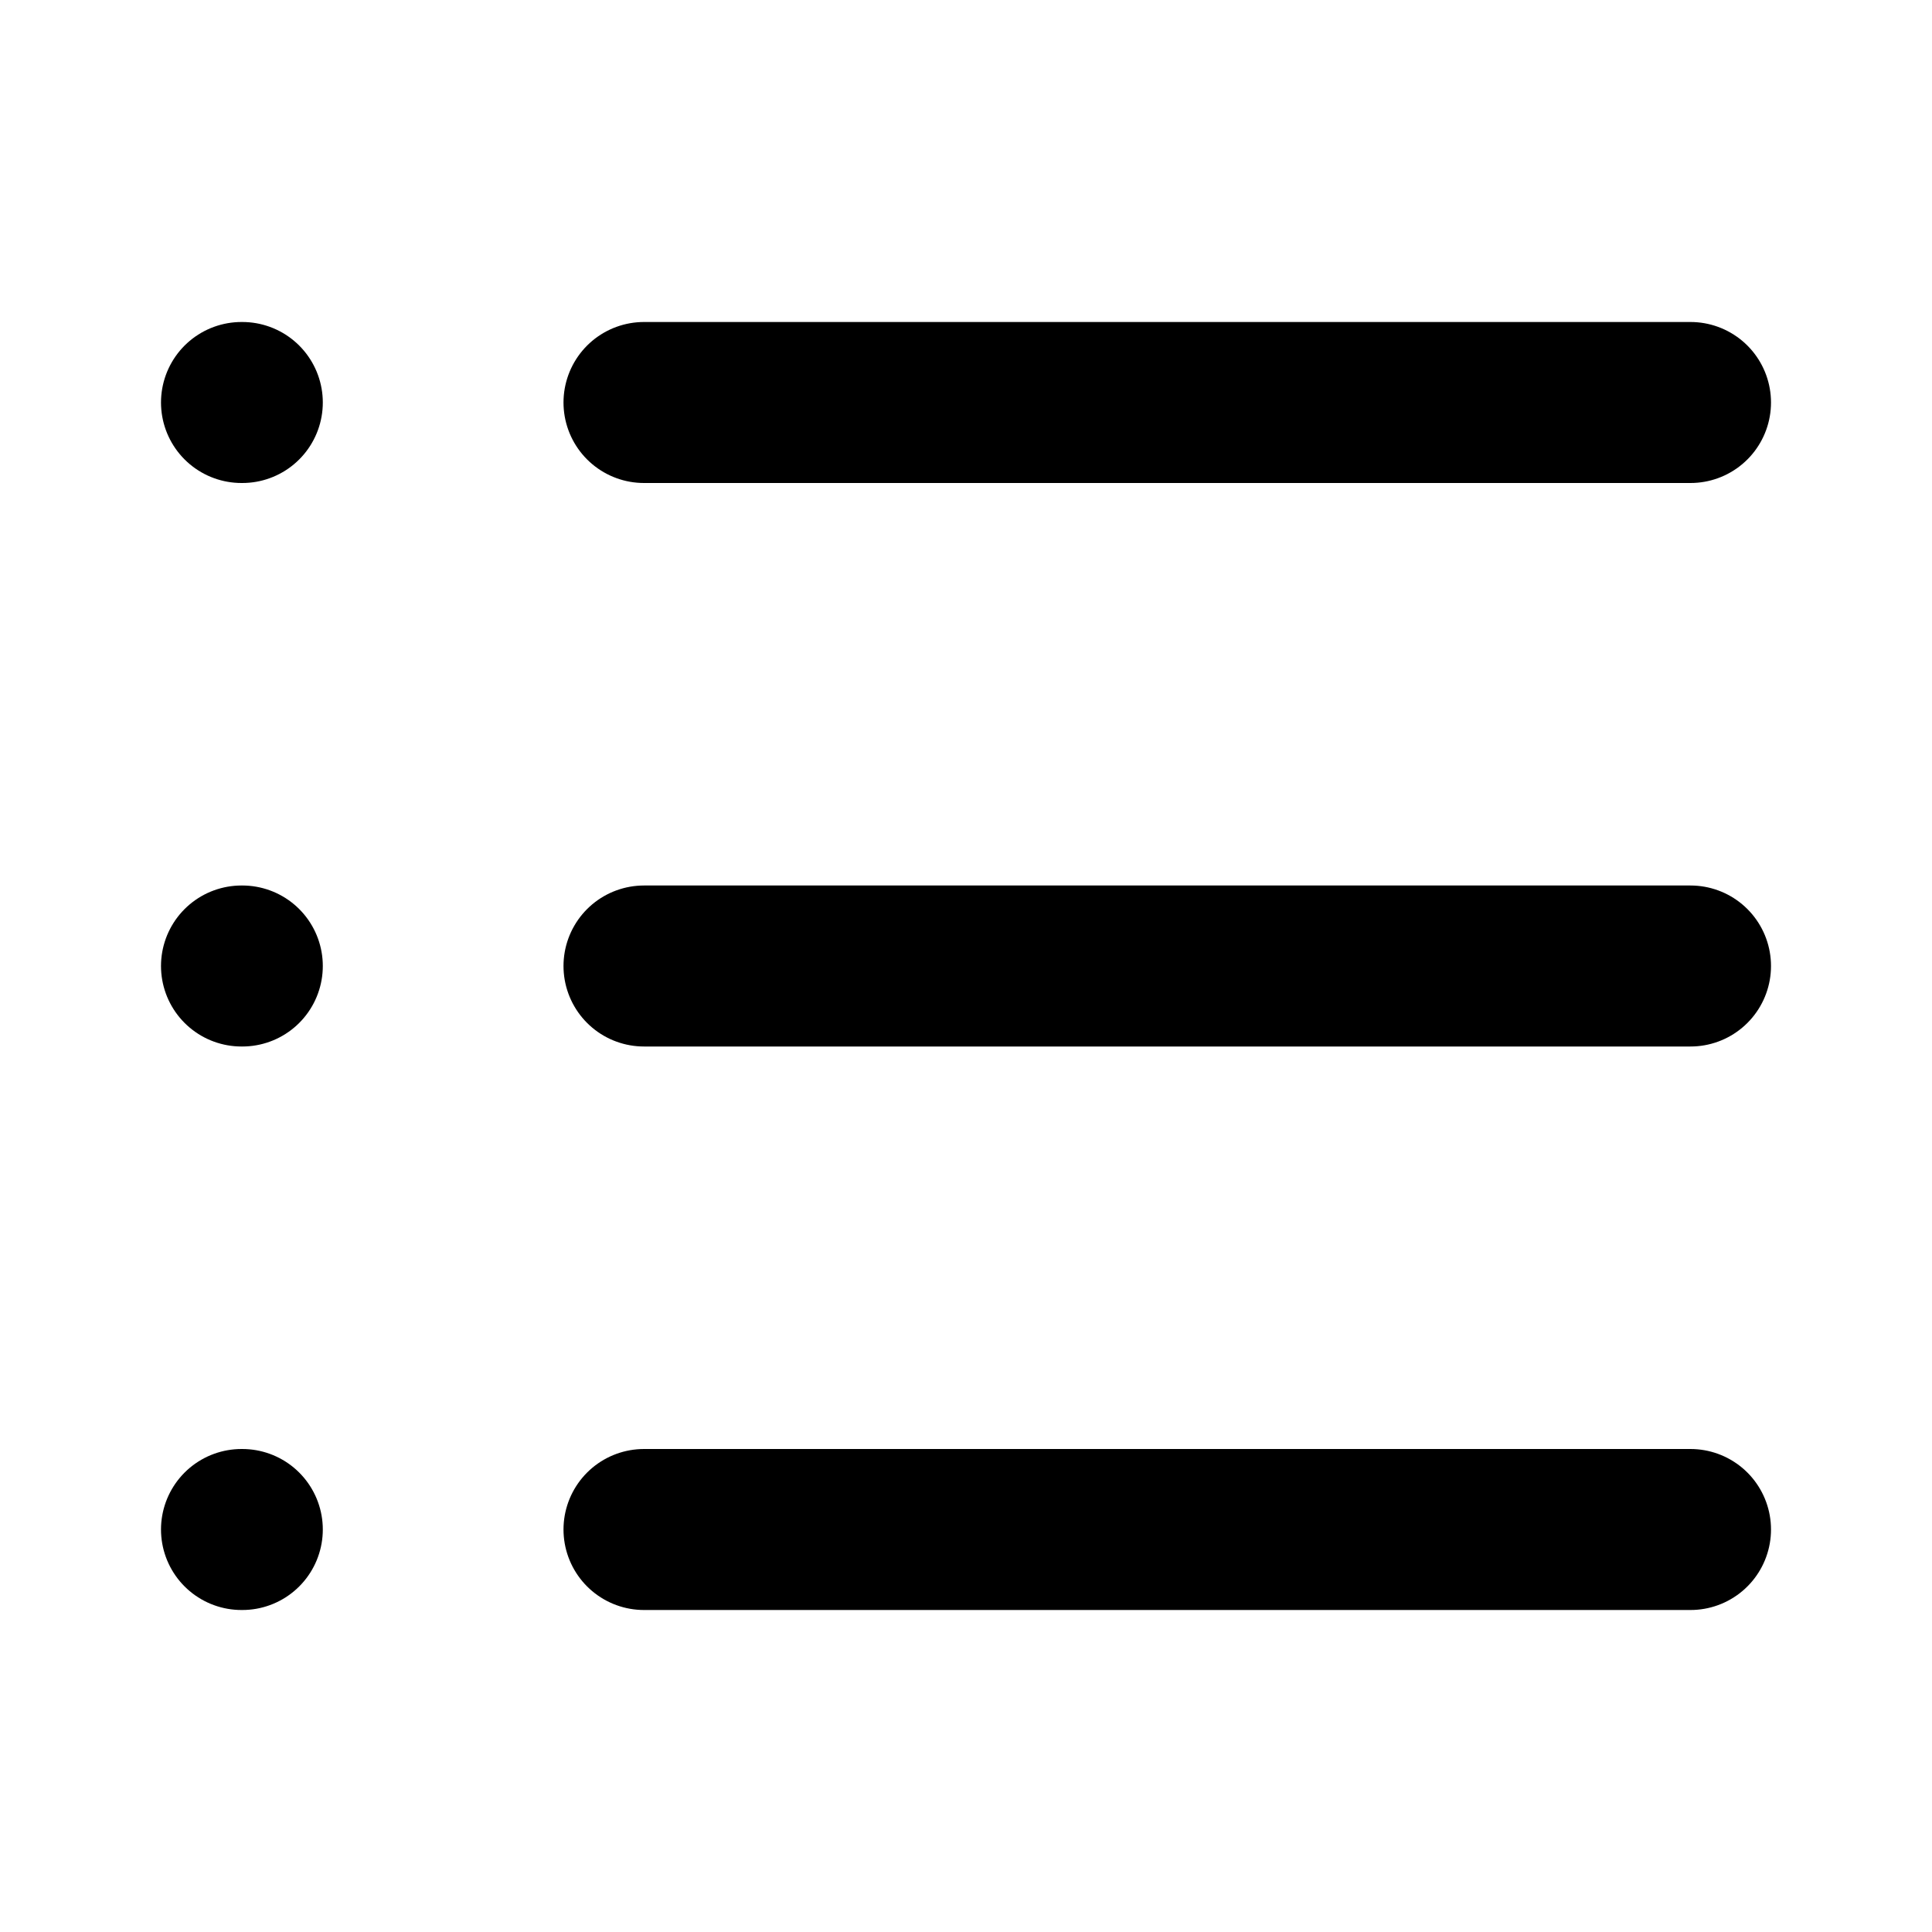
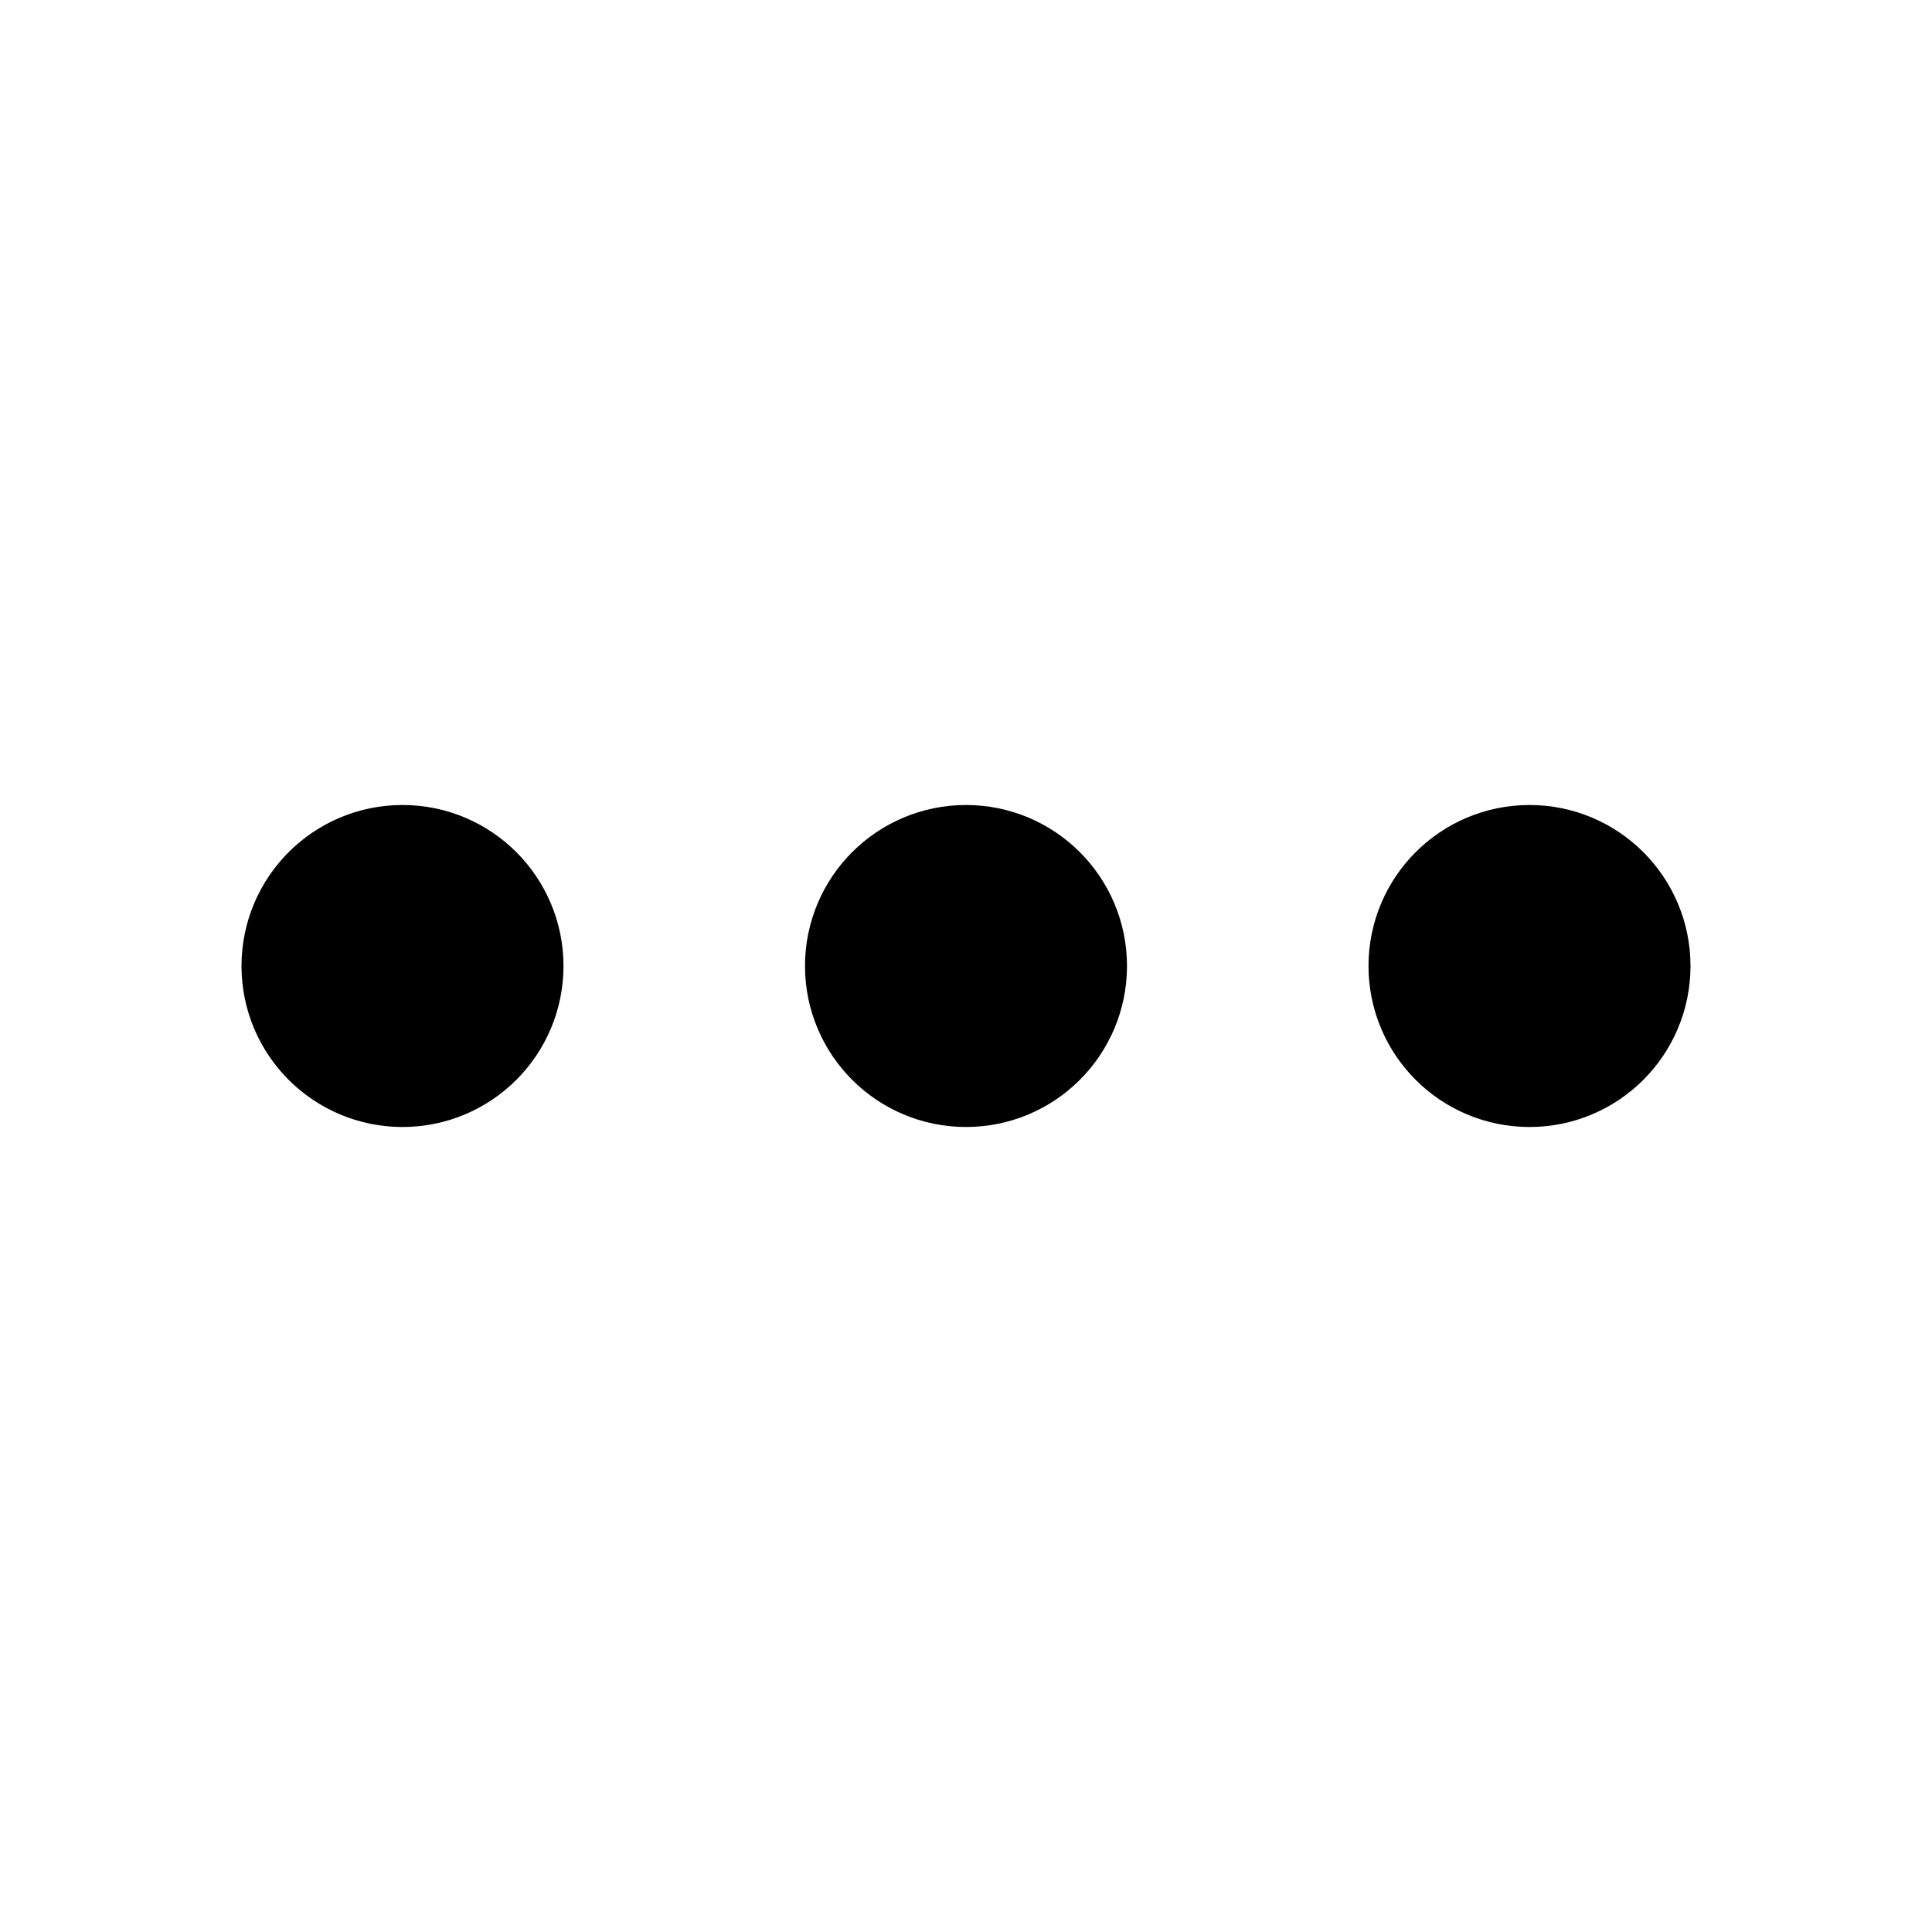
- <svg xmlns="http://www.w3.org/2000/svg" class="lucide lucide-list" width="24" height="24" viewBox="0 0 24 24" fill="none" stroke="currentColor" stroke-width="2" stroke-linecap="round" stroke-linejoin="round">
-   <path d="M3 5h.01" />
-   <path d="M3 12h.01" />
-   <path d="M3 19h.01" />
-   <path d="M8 5h13" />
-   <path d="M8 12h13" />
-   <path d="M8 19h13" />
+ <svg xmlns="http://www.w3.org/2000/svg" class="lucide lucide-ellipsis" width="24" height="24" viewBox="0 0 24 24" fill="none" stroke="currentColor" stroke-width="2" stroke-linecap="round" stroke-linejoin="round">
+   <circle cx="12" cy="12" r="1" />
+   <circle cx="19" cy="12" r="1" />
+   <circle cx="5" cy="12" r="1" />
</svg>
